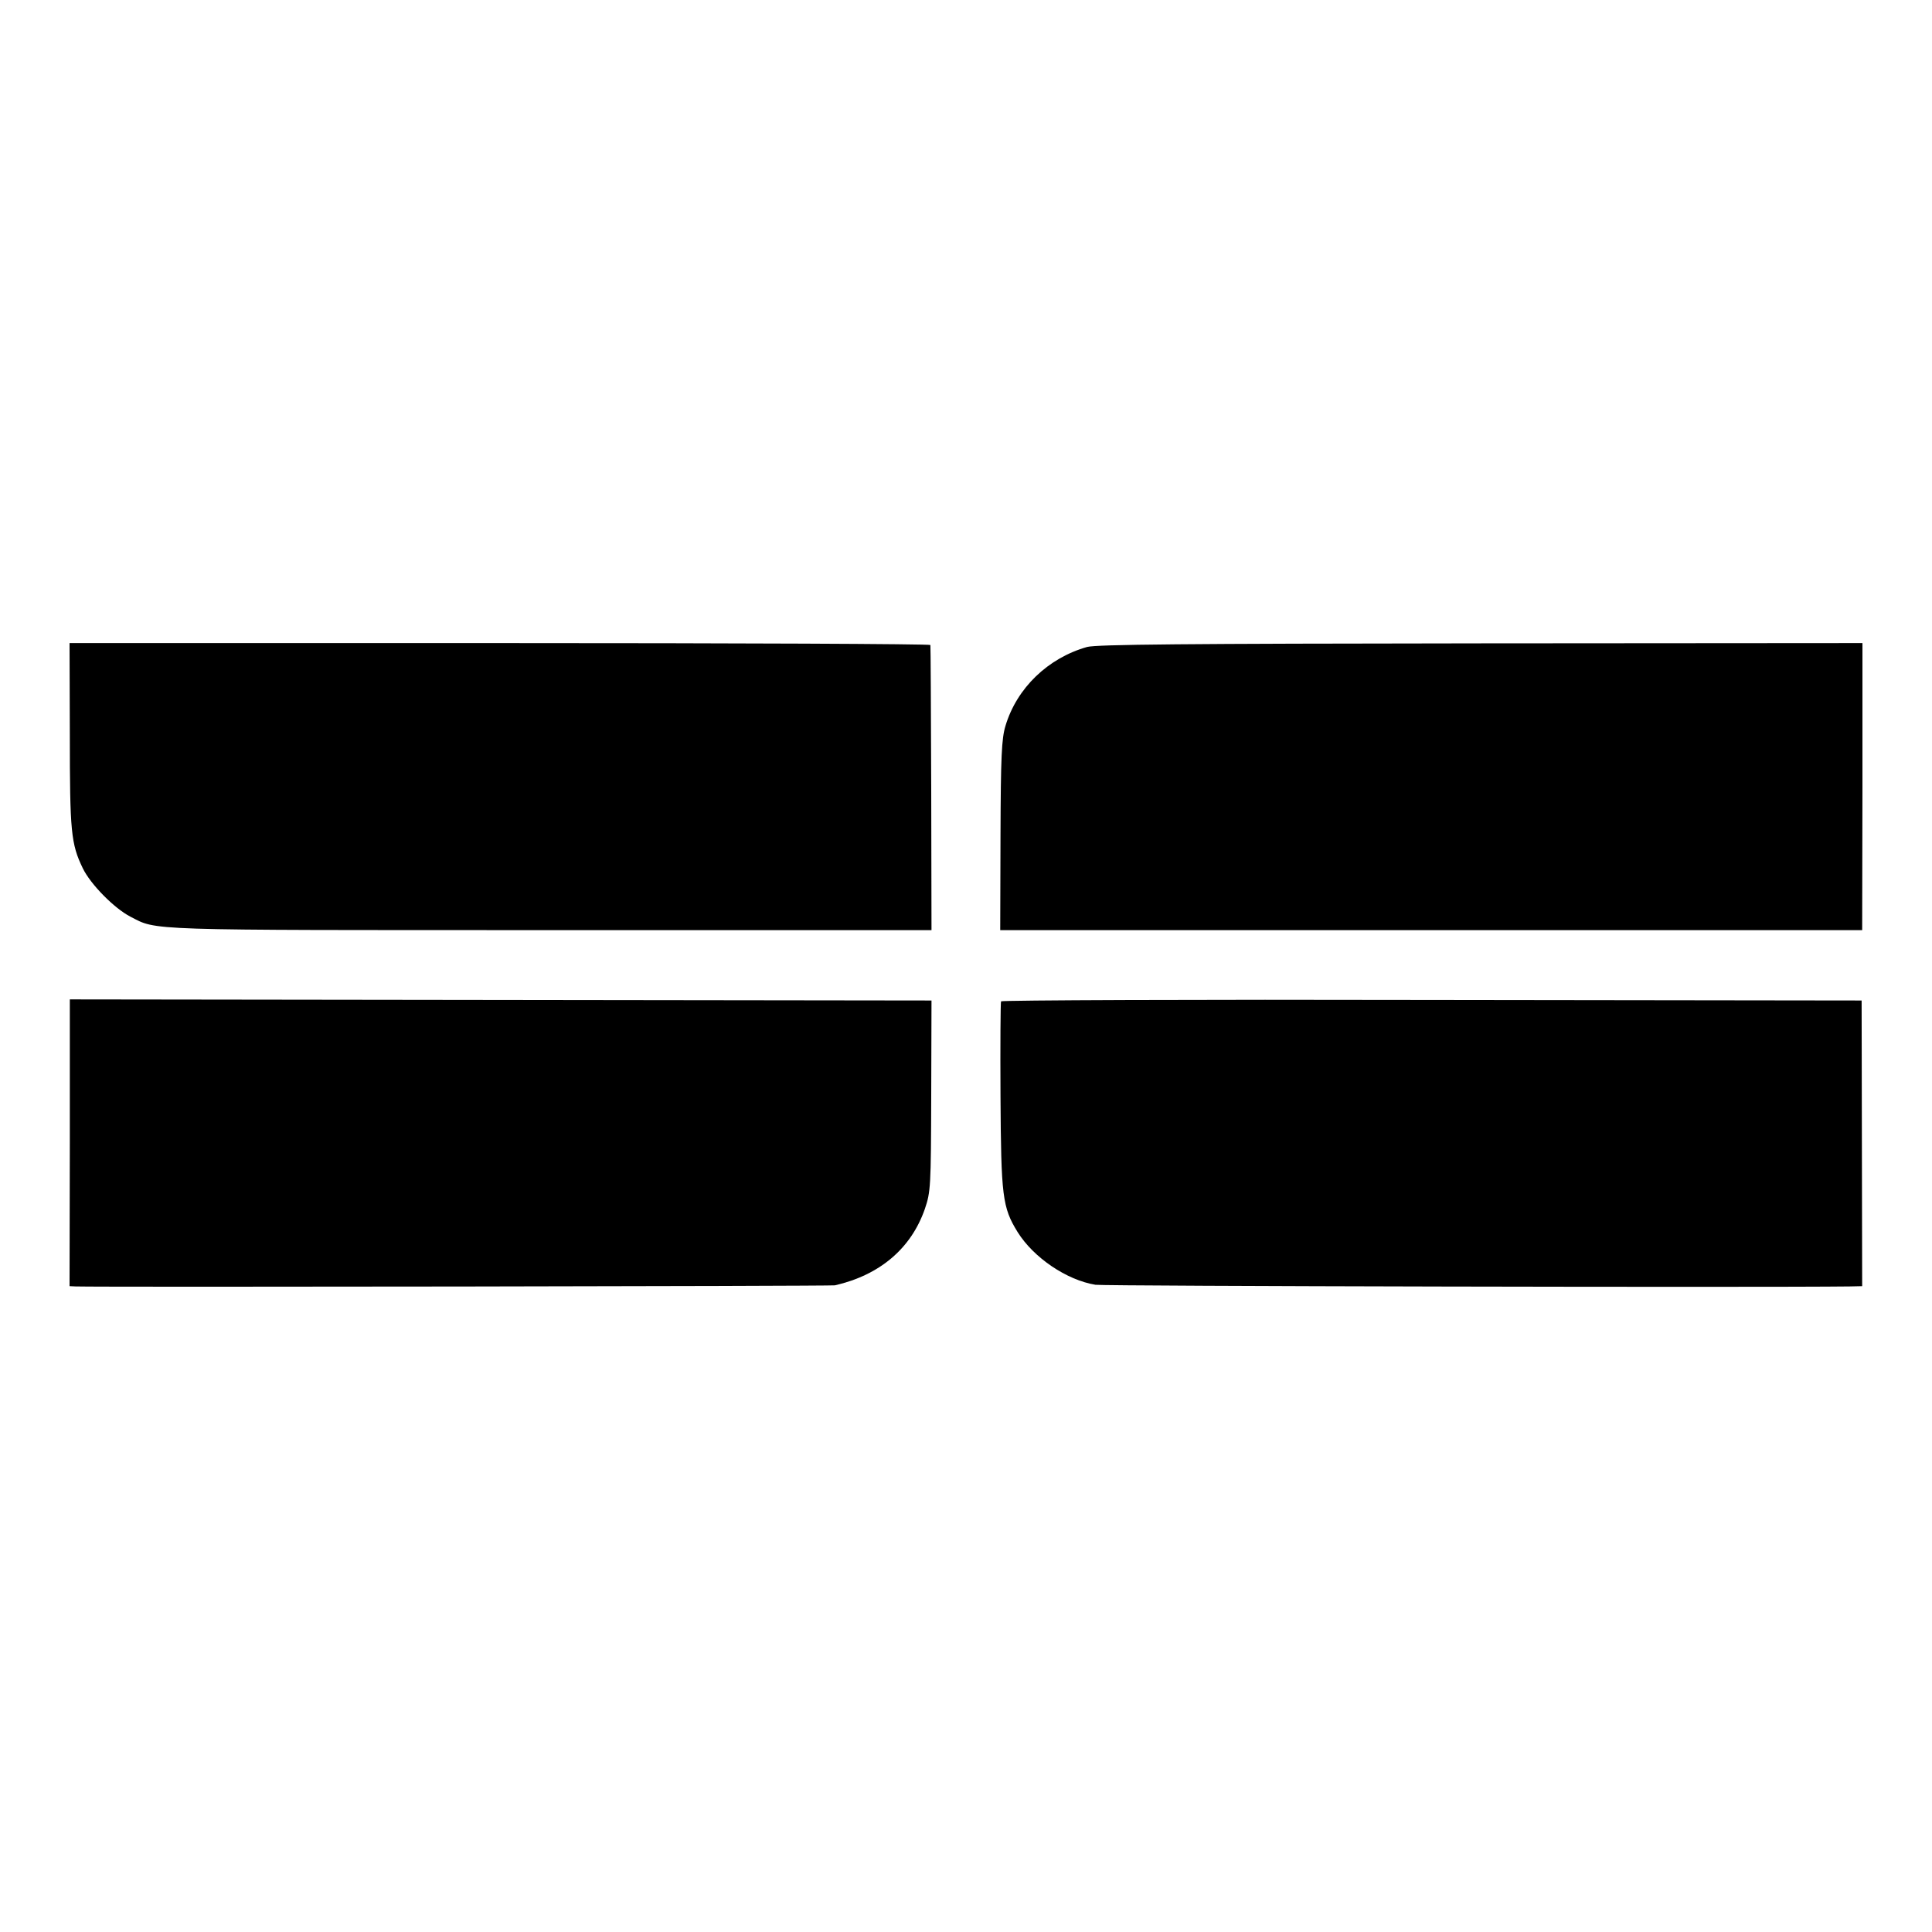
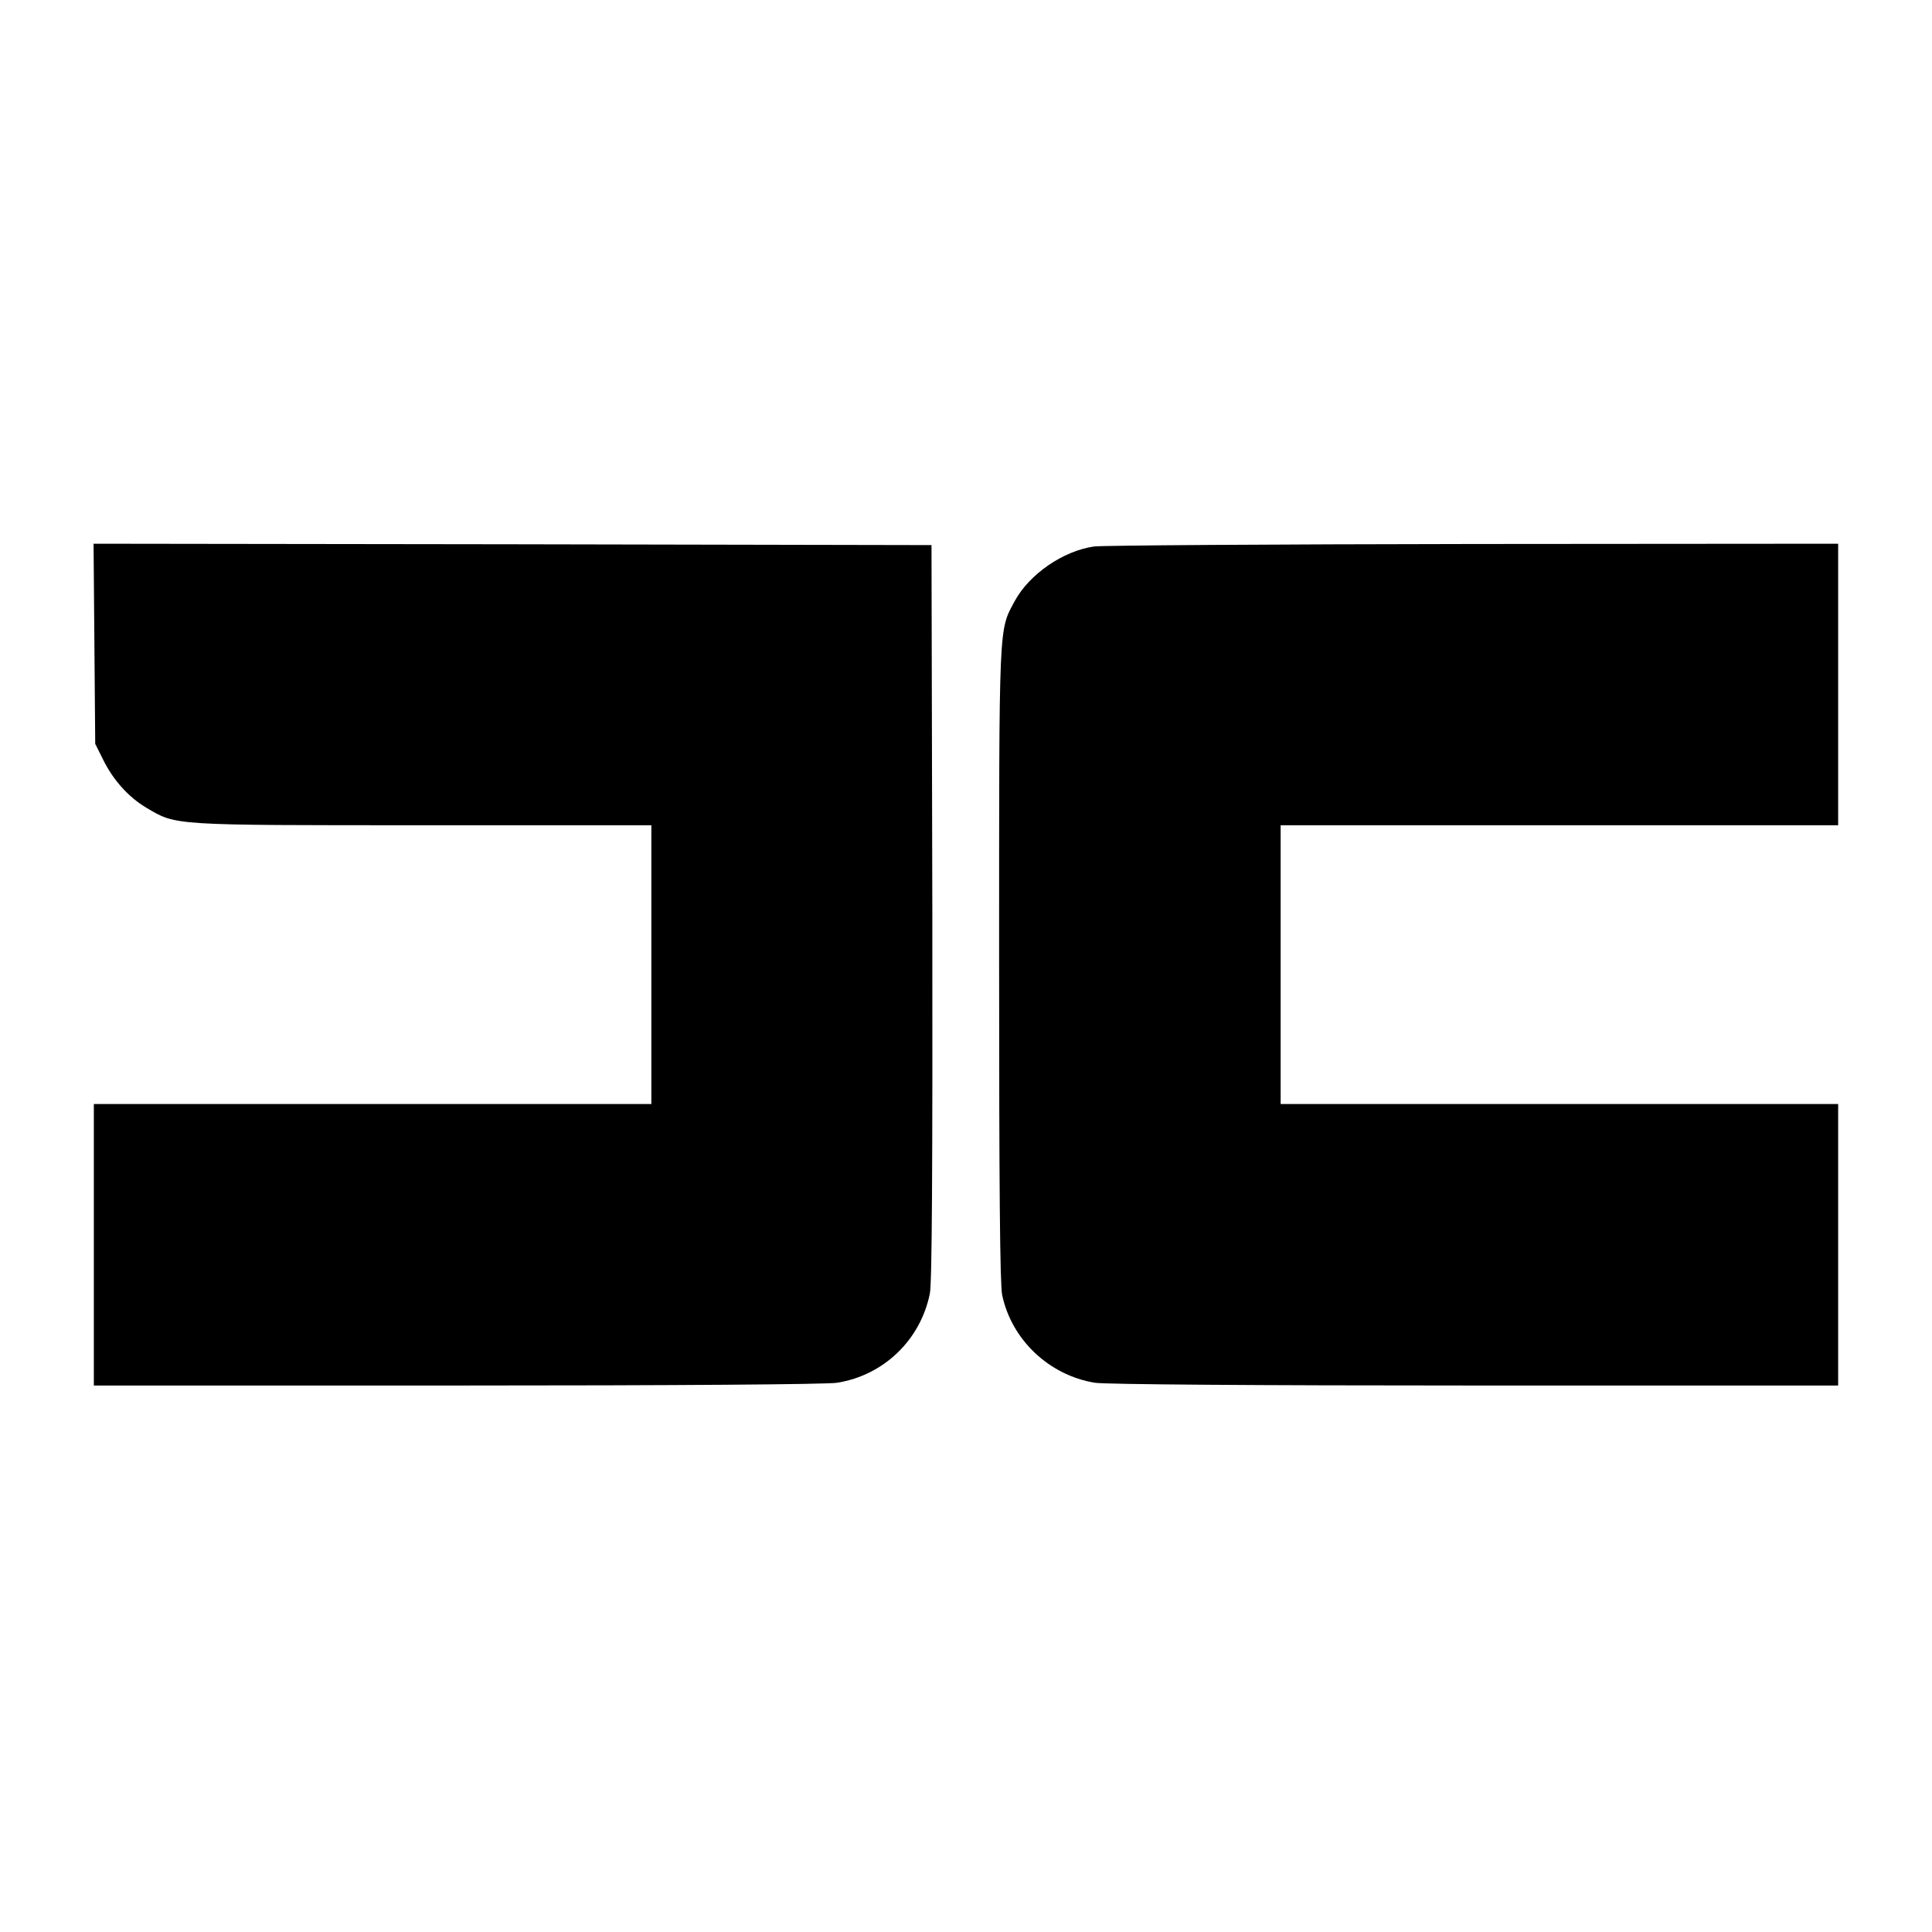
<svg xmlns="http://www.w3.org/2000/svg" version="1.0" width="700pt" height="700pt" viewBox="0 0 700 700" preserveAspectRatio="xMidYMid meet">
  <g transform="translate(0,700) scale(0.1,-0.1)" fill="#000000" stroke="none">
-     <path d="M253 4338 c0 -351 4 -395 47 -484 28 -58 114 -145 172 -175 99 -51 36 -49 1518 -49 l1385 0 -1 512 c-1 282 -2 516 -3 521 0 4 -703 7 -1560 7 l-1559 0 1 -332z" />
-     <path d="M3939 4656 c-142 -40 -255 -149 -296 -286 -14 -46 -17 -111 -18 -397 l-1 -343 1562 0 1561 0 1 520 0 520 -1381 -1 c-1085 -1 -1392 -4 -1428 -13z" />
-     <path d="M253 2860 l-1 -520 22 -1 c102 -3 2736 1 2751 4 162 37 276 133 326 277 21 62 22 80 23 410 l1 345 -1561 2 -1561 2 0 -519z" />
-     <path d="M3627 3372 c-2 -4 -3 -158 -2 -342 2 -365 7 -405 62 -494 58 -93 178 -174 282 -191 33 -5 2420 -10 2732 -6 l46 1 -1 518 -1 517 -1557 2 c-856 2 -1559 -1 -1561 -5z" />
+     <path d="M342 4668 l3 -363 28 -56 c36 -74 92 -137 158 -176 108 -64 88 -63 1001 -63 l828 0 0 -505 0 -505 -1010 0 -1010 0 0 -510 0 -510 1318 0 c787 0 1340 4 1375 10 169 27 302 155 336 323 8 36 10 462 9 1382 l-3 1330 -1518 3 -1518 2 3 -362z" />
+     <path d="M3964 5020 c-112 -16 -234 -100 -287 -197 -59 -110 -57 -62 -57 -1315 0 -801 3 -1163 11 -1200 34 -162 170 -291 336 -318 35 -6 588 -10 1376 -10 l1317 0 0 510 0 510 -1010 0 -1010 0 0 505 0 505 1010 0 1010 0 0 510 0 510 -1322 -1 c-728 -1 -1346 -5 -1374 -9z" />
  </g>
</svg>
